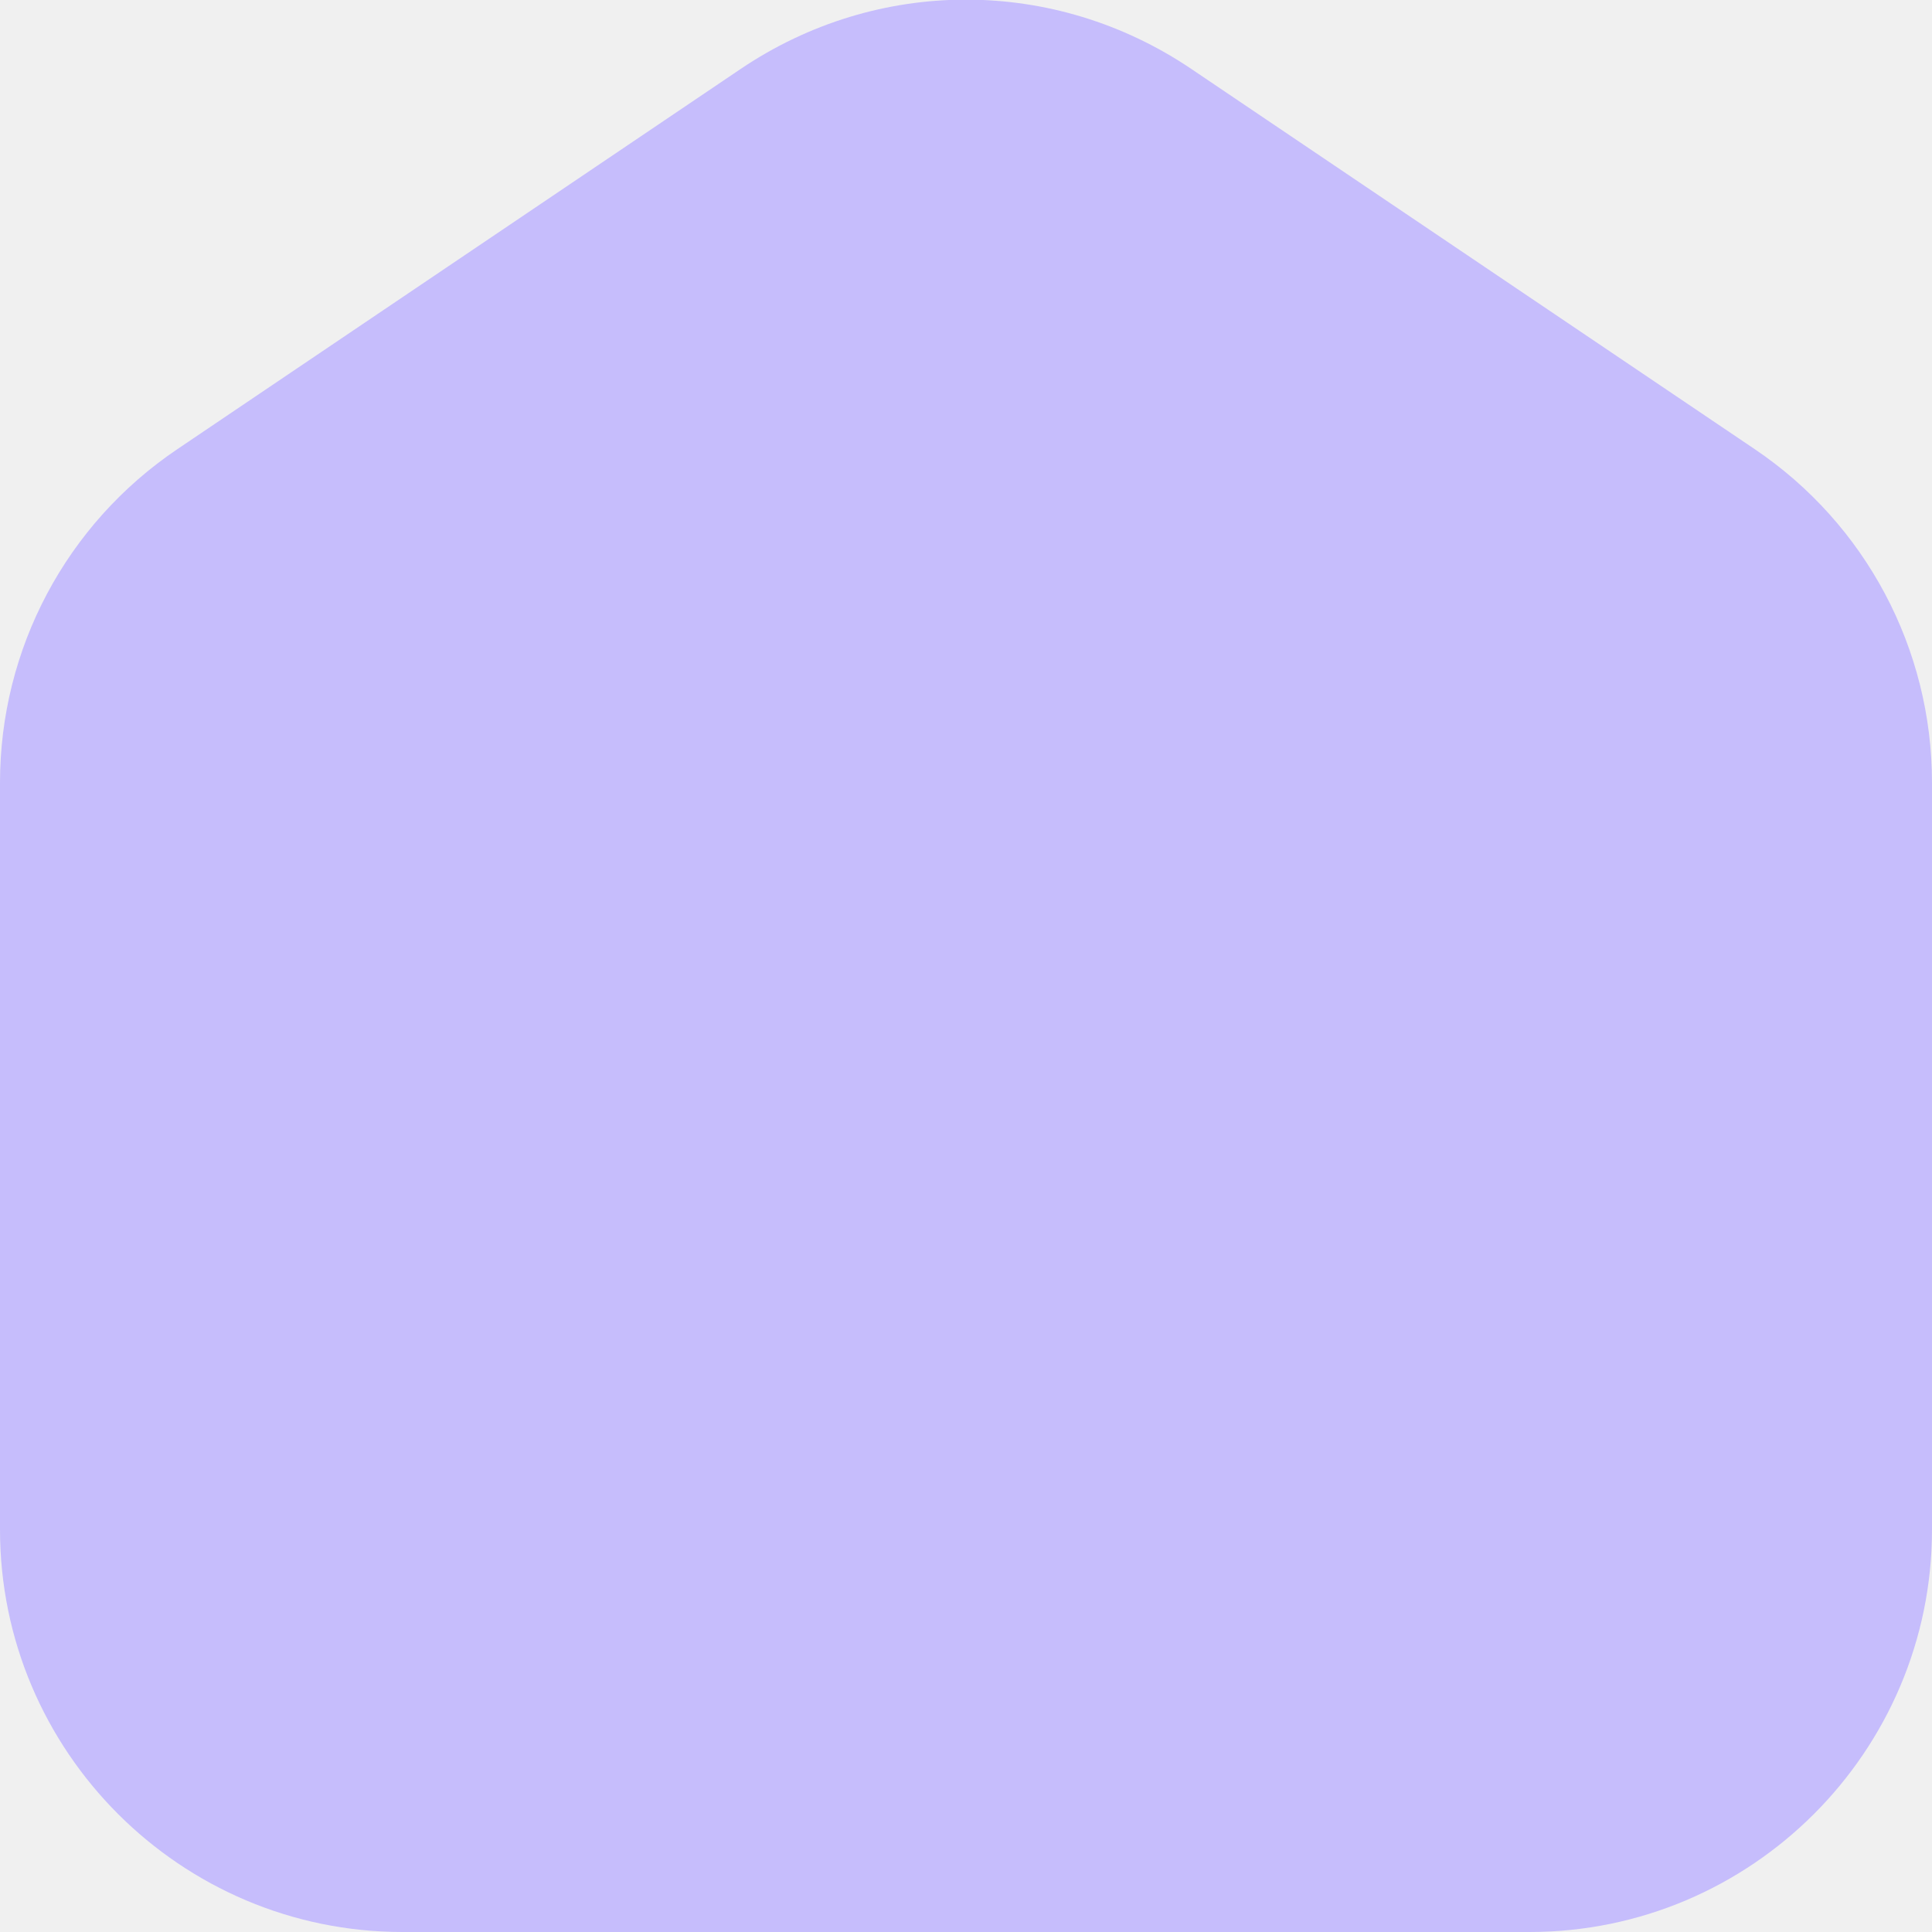
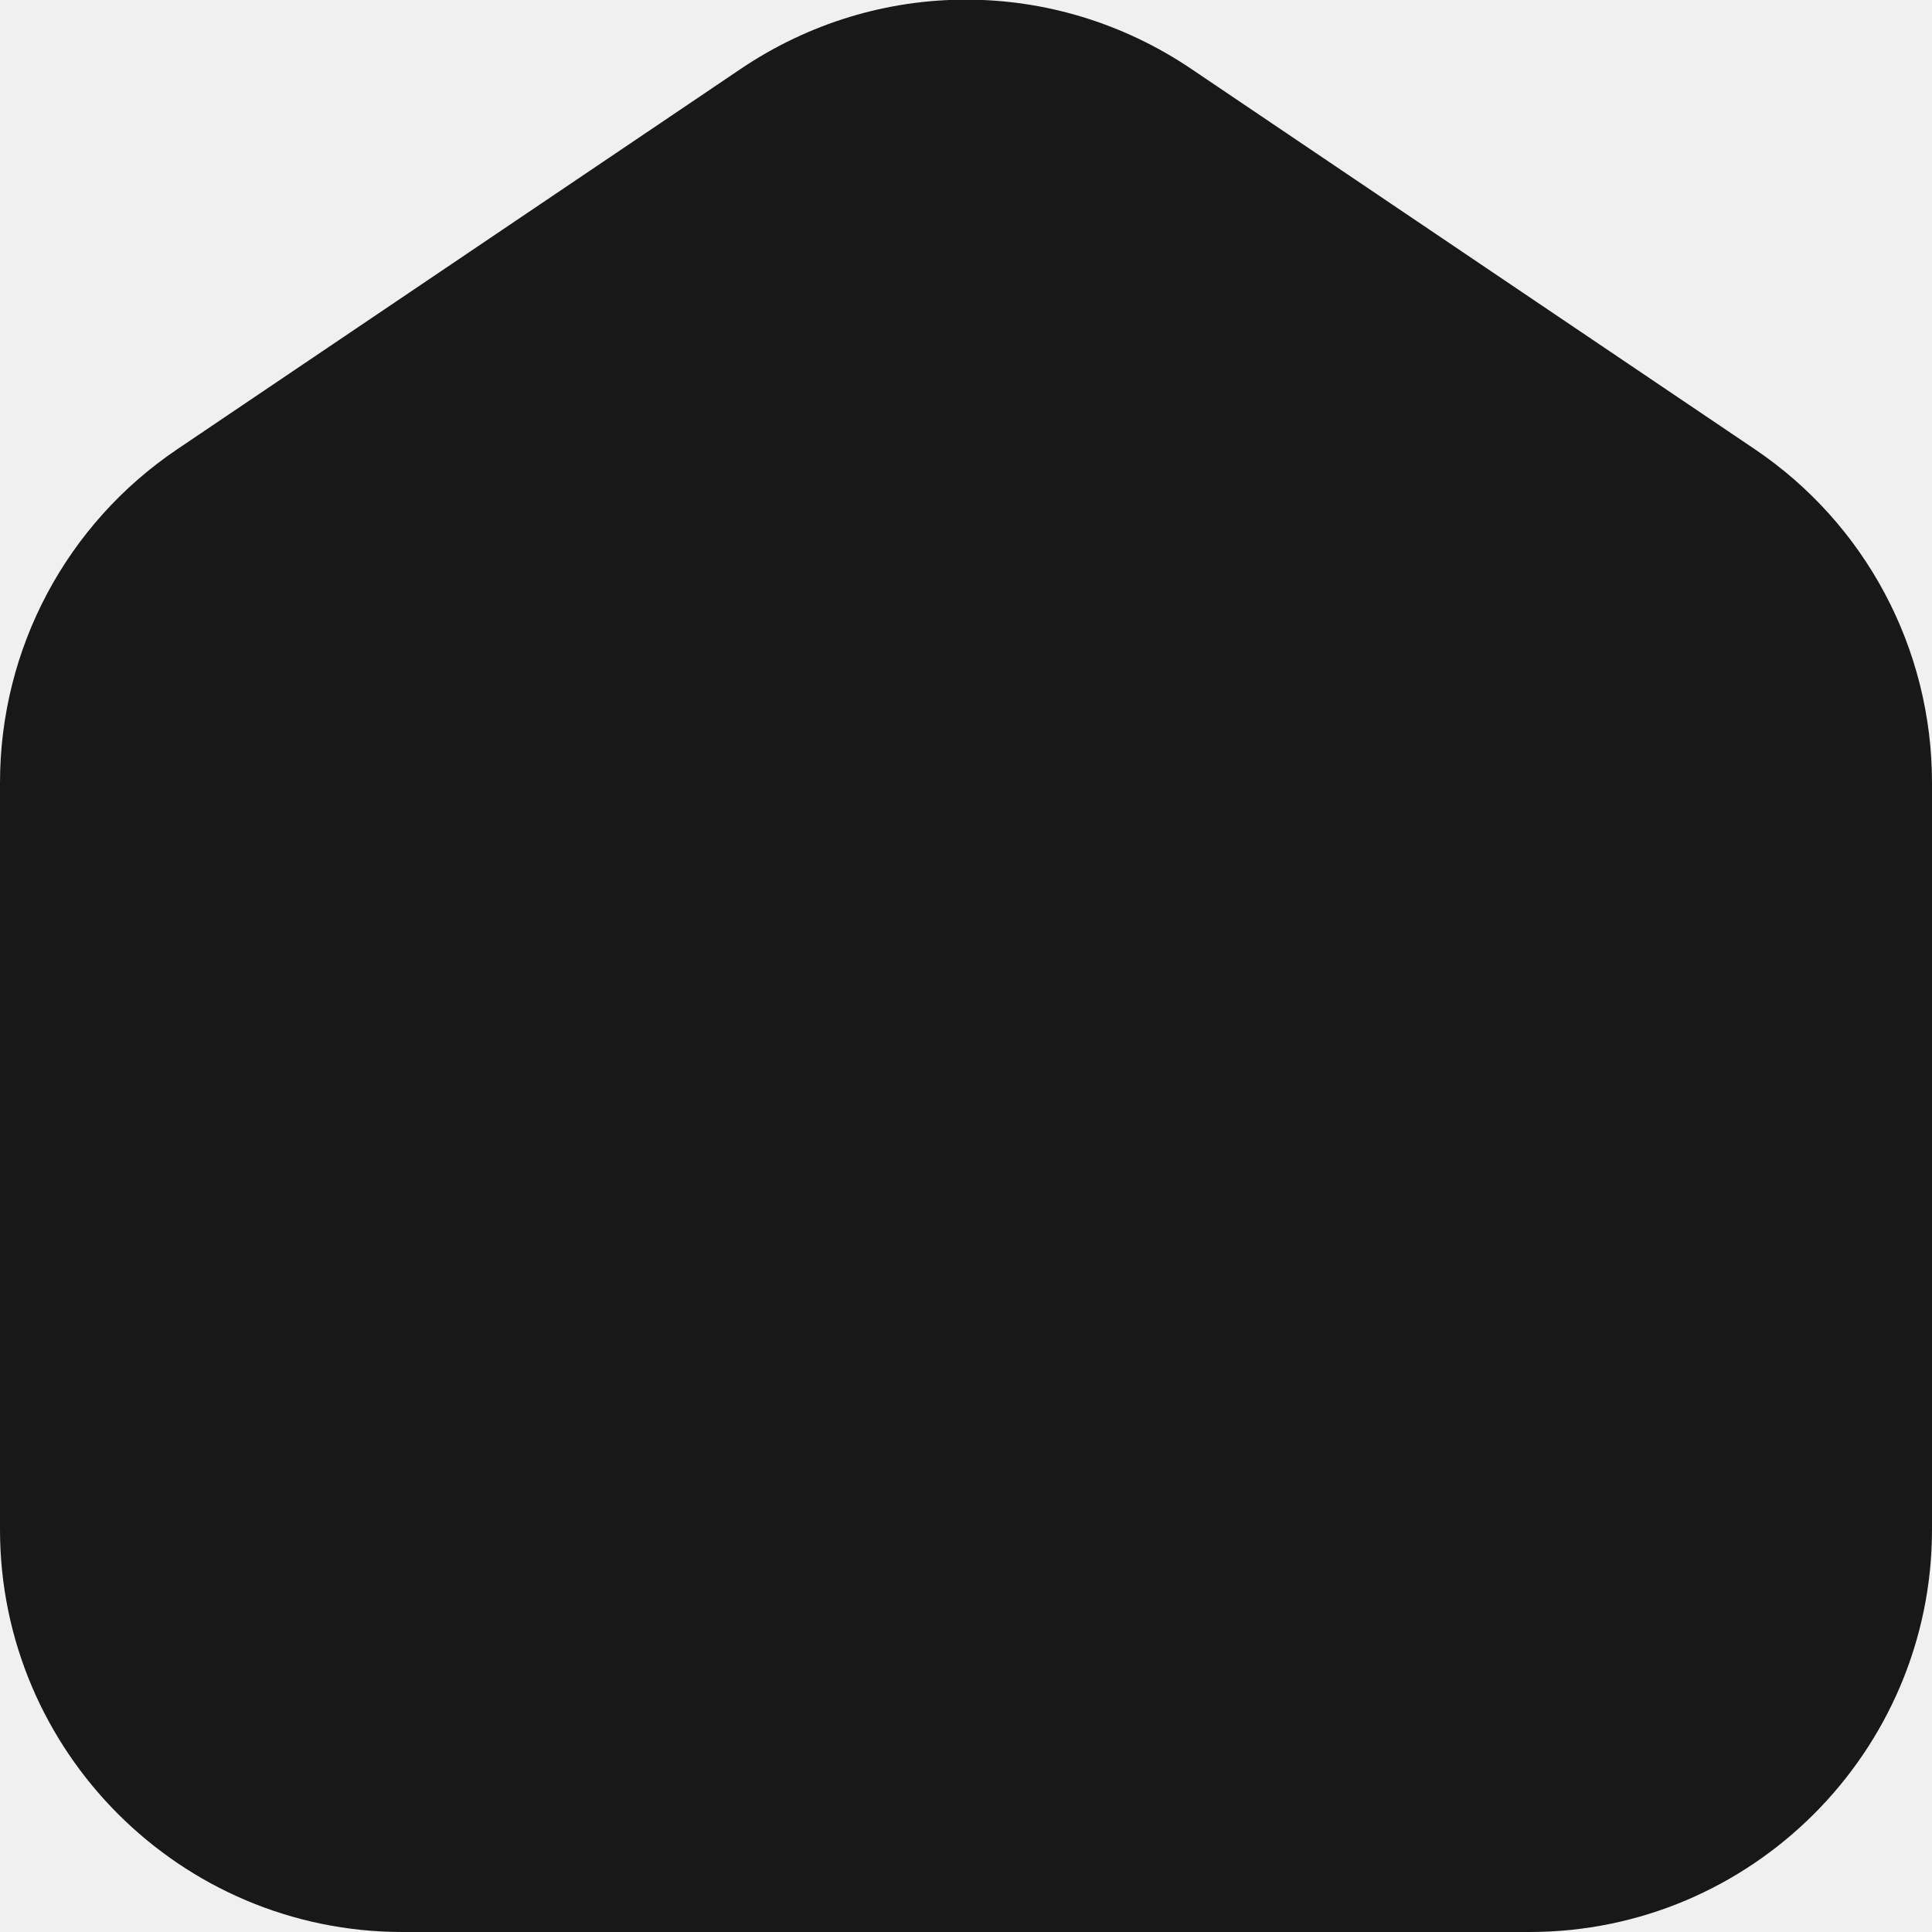
<svg xmlns="http://www.w3.org/2000/svg" width="512" height="512" viewBox="0 0 512 512" fill="none">
  <g clip-path="url(#clip0_366_24)">
-     <path d="M405.333 512H106.667C47.851 512 0 464.149 0 405.333V207.445C0 171.925 17.579 138.859 47.019 119.019L196.331 18.24C232.576 -6.208 279.424 -6.208 315.669 18.24L465.003 119.019C494.421 138.859 512 171.904 512 207.445V405.333C512 464.149 464.149 512 405.333 512Z" fill="#C6BDFC" />
+     <path d="M405.333 512H106.667C47.851 512 0 464.149 0 405.333V207.445C0 171.925 17.579 138.859 47.019 119.019L196.331 18.24C232.576 -6.208 279.424 -6.208 315.669 18.24L465.003 119.019C494.421 138.859 512 171.904 512 207.445V405.333C512 464.149 464.149 512 405.333 512Z" fill="#181818" />
  </g>
  <defs>
    <clipPath id="clip0_366_24">
      <rect width="512" height="512" fill="white" />
    </clipPath>
  </defs>
</svg>
